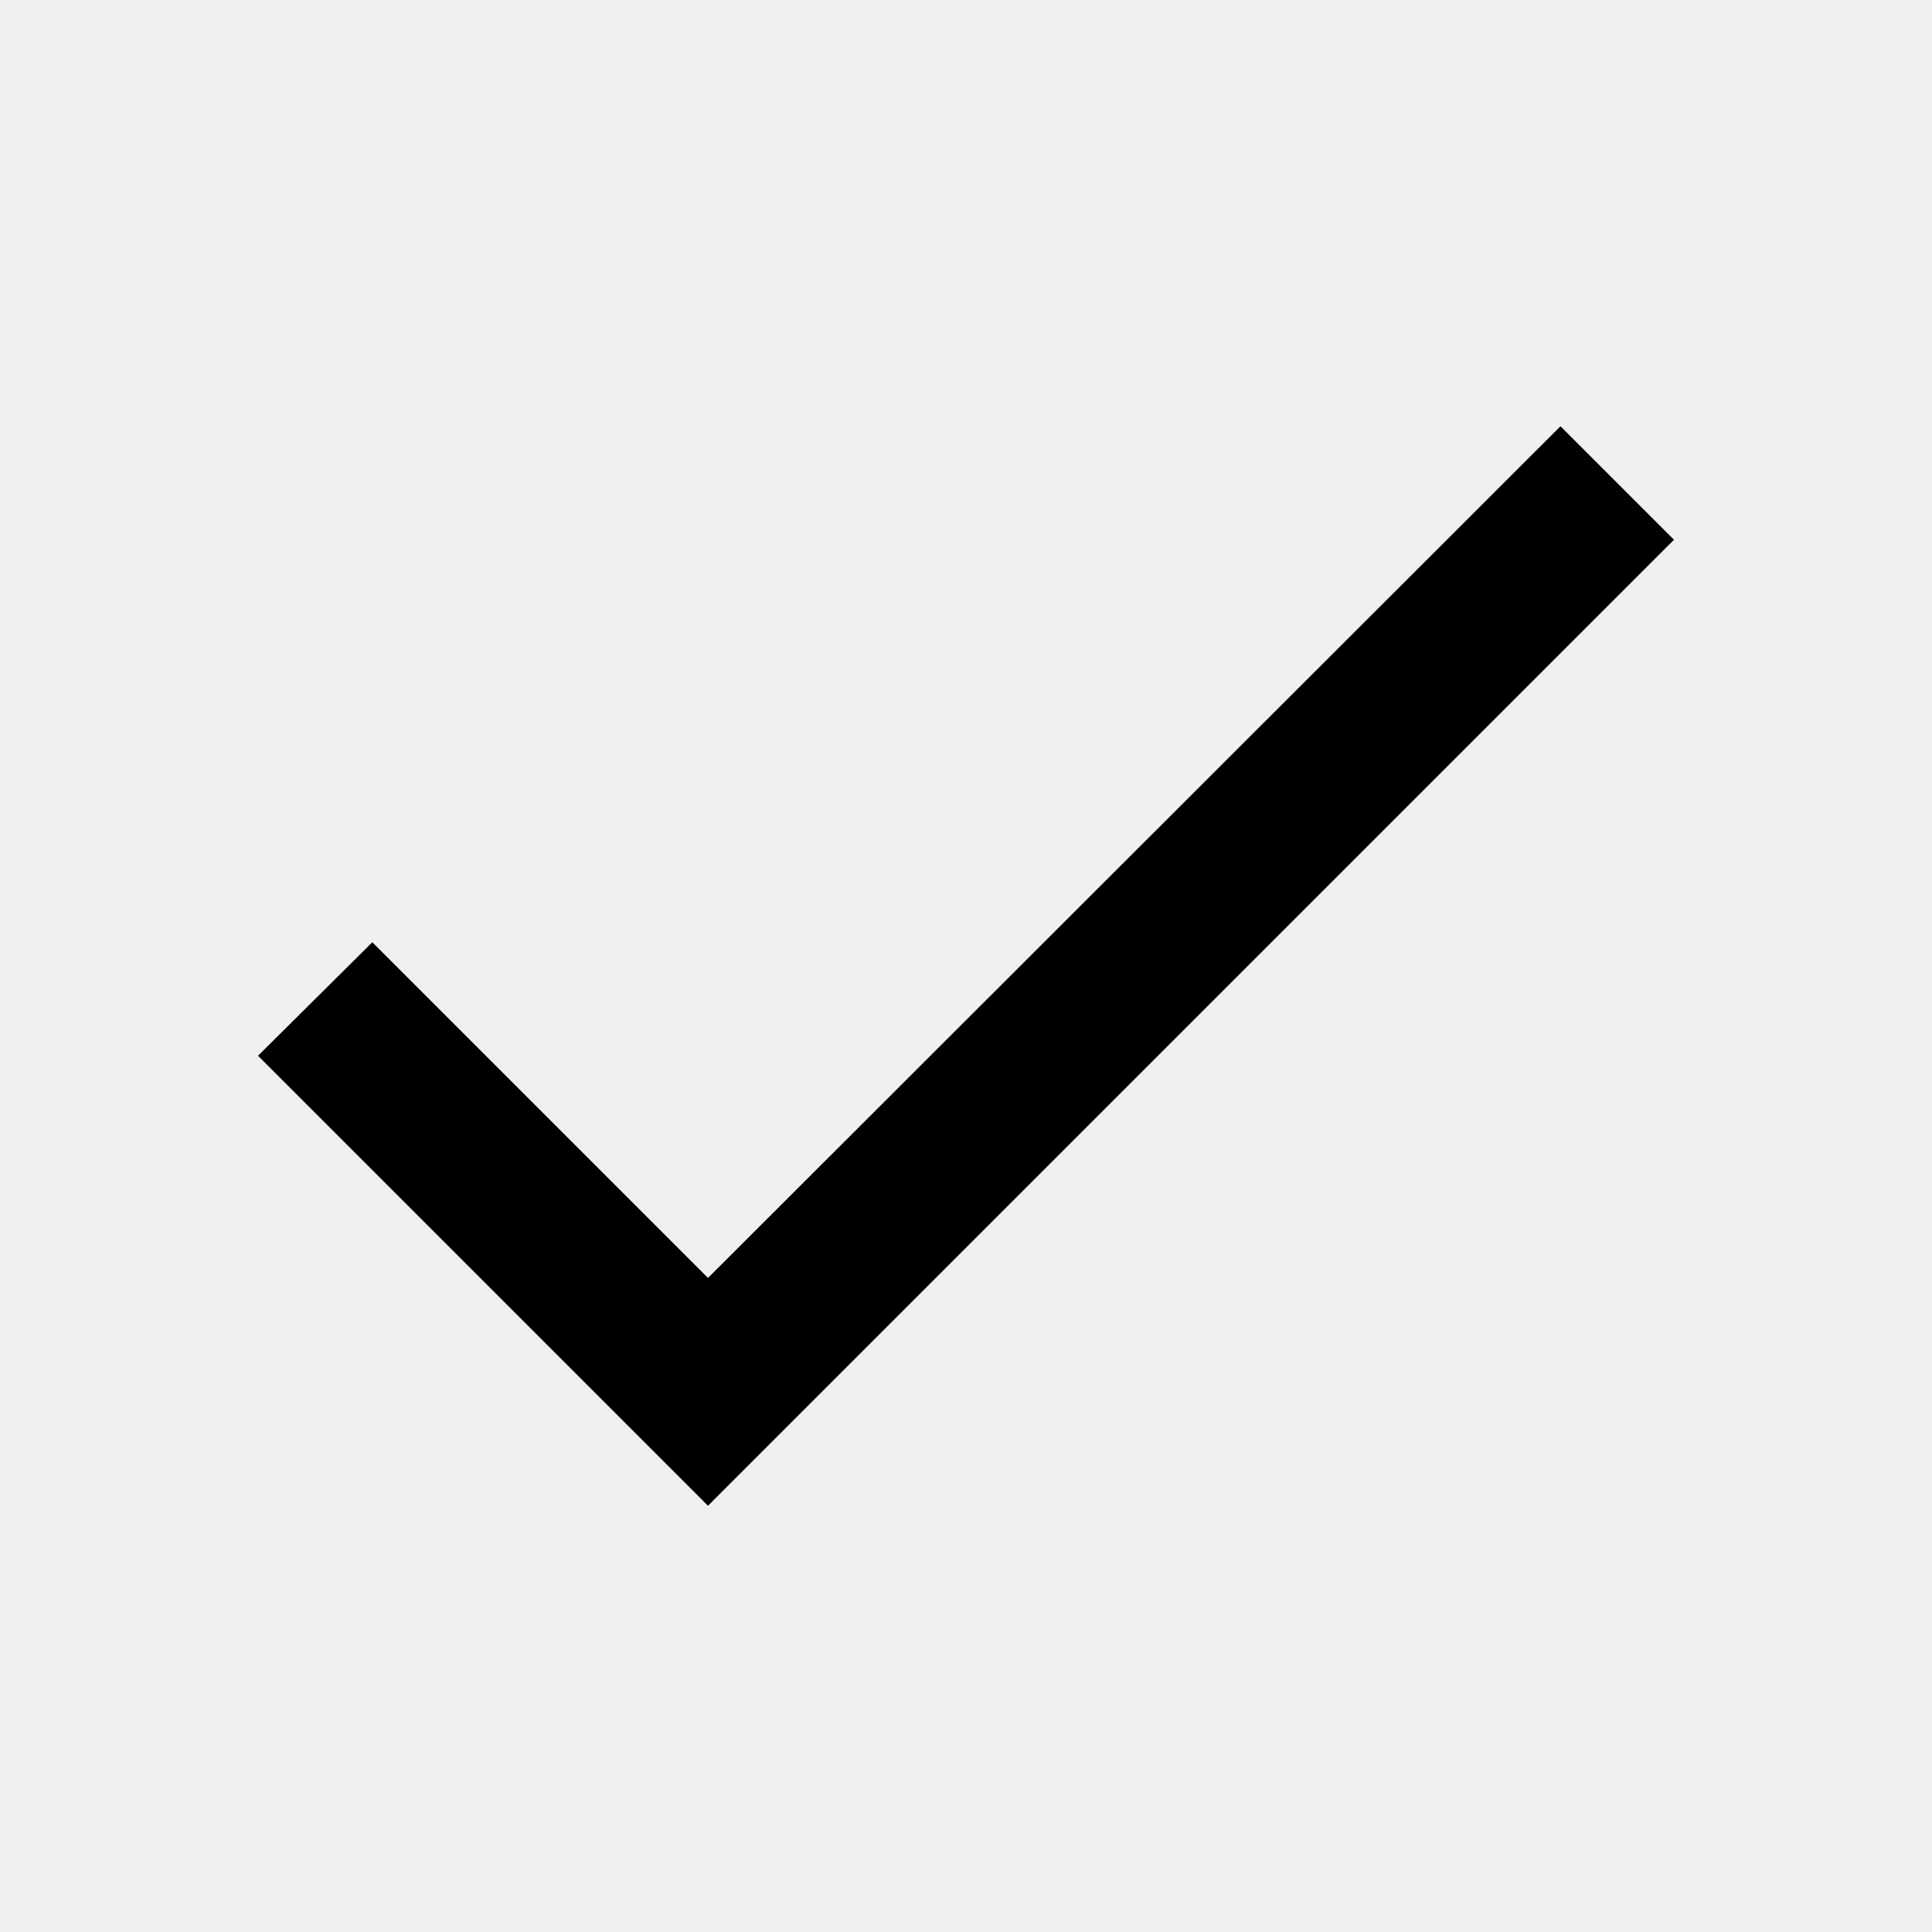
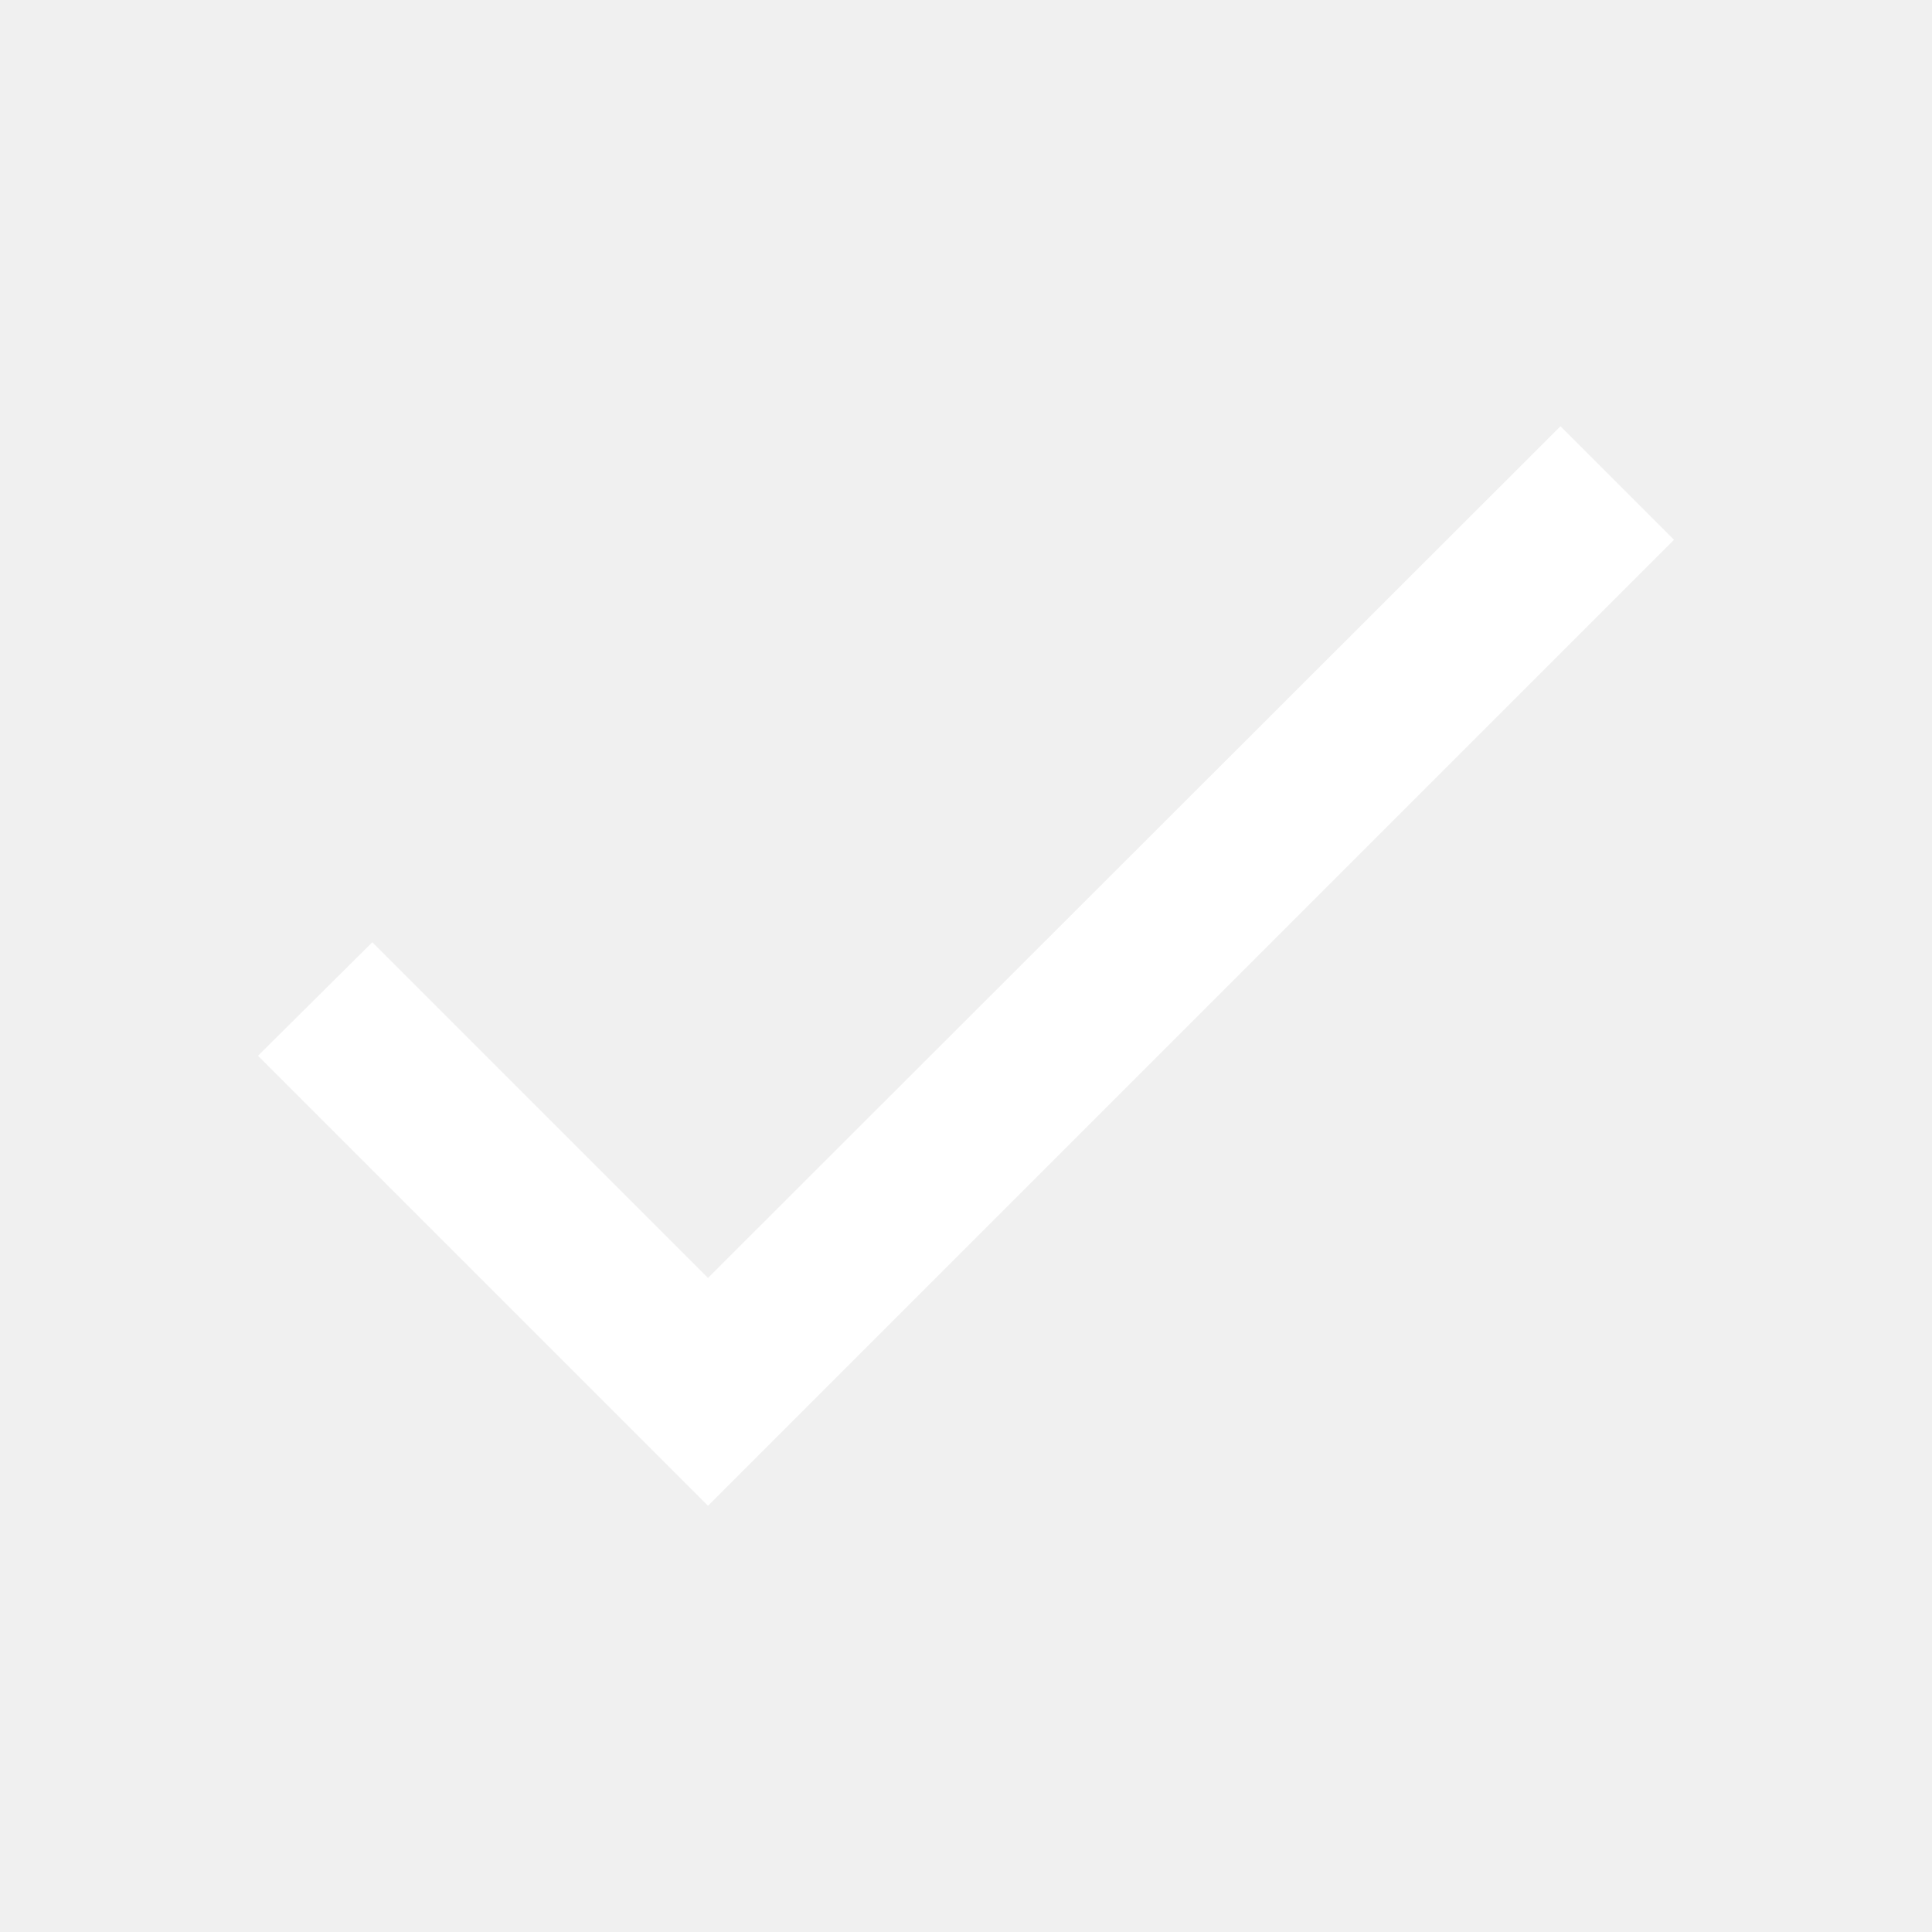
<svg xmlns="http://www.w3.org/2000/svg" width="24" height="24" viewBox="0 0 24 24" fill="none">
-   <path d="M8.795 15.875L4.625 11.705L3.205 13.115L8.795 18.705L20.795 6.705L19.385 5.295L8.795 15.875Z" fill="currentcolor" />
+   <path d="M8.795 15.875L4.625 11.705L3.205 13.115L8.795 18.705L20.795 6.705L19.385 5.295L8.795 15.875Z" fill="white" />
</svg>
